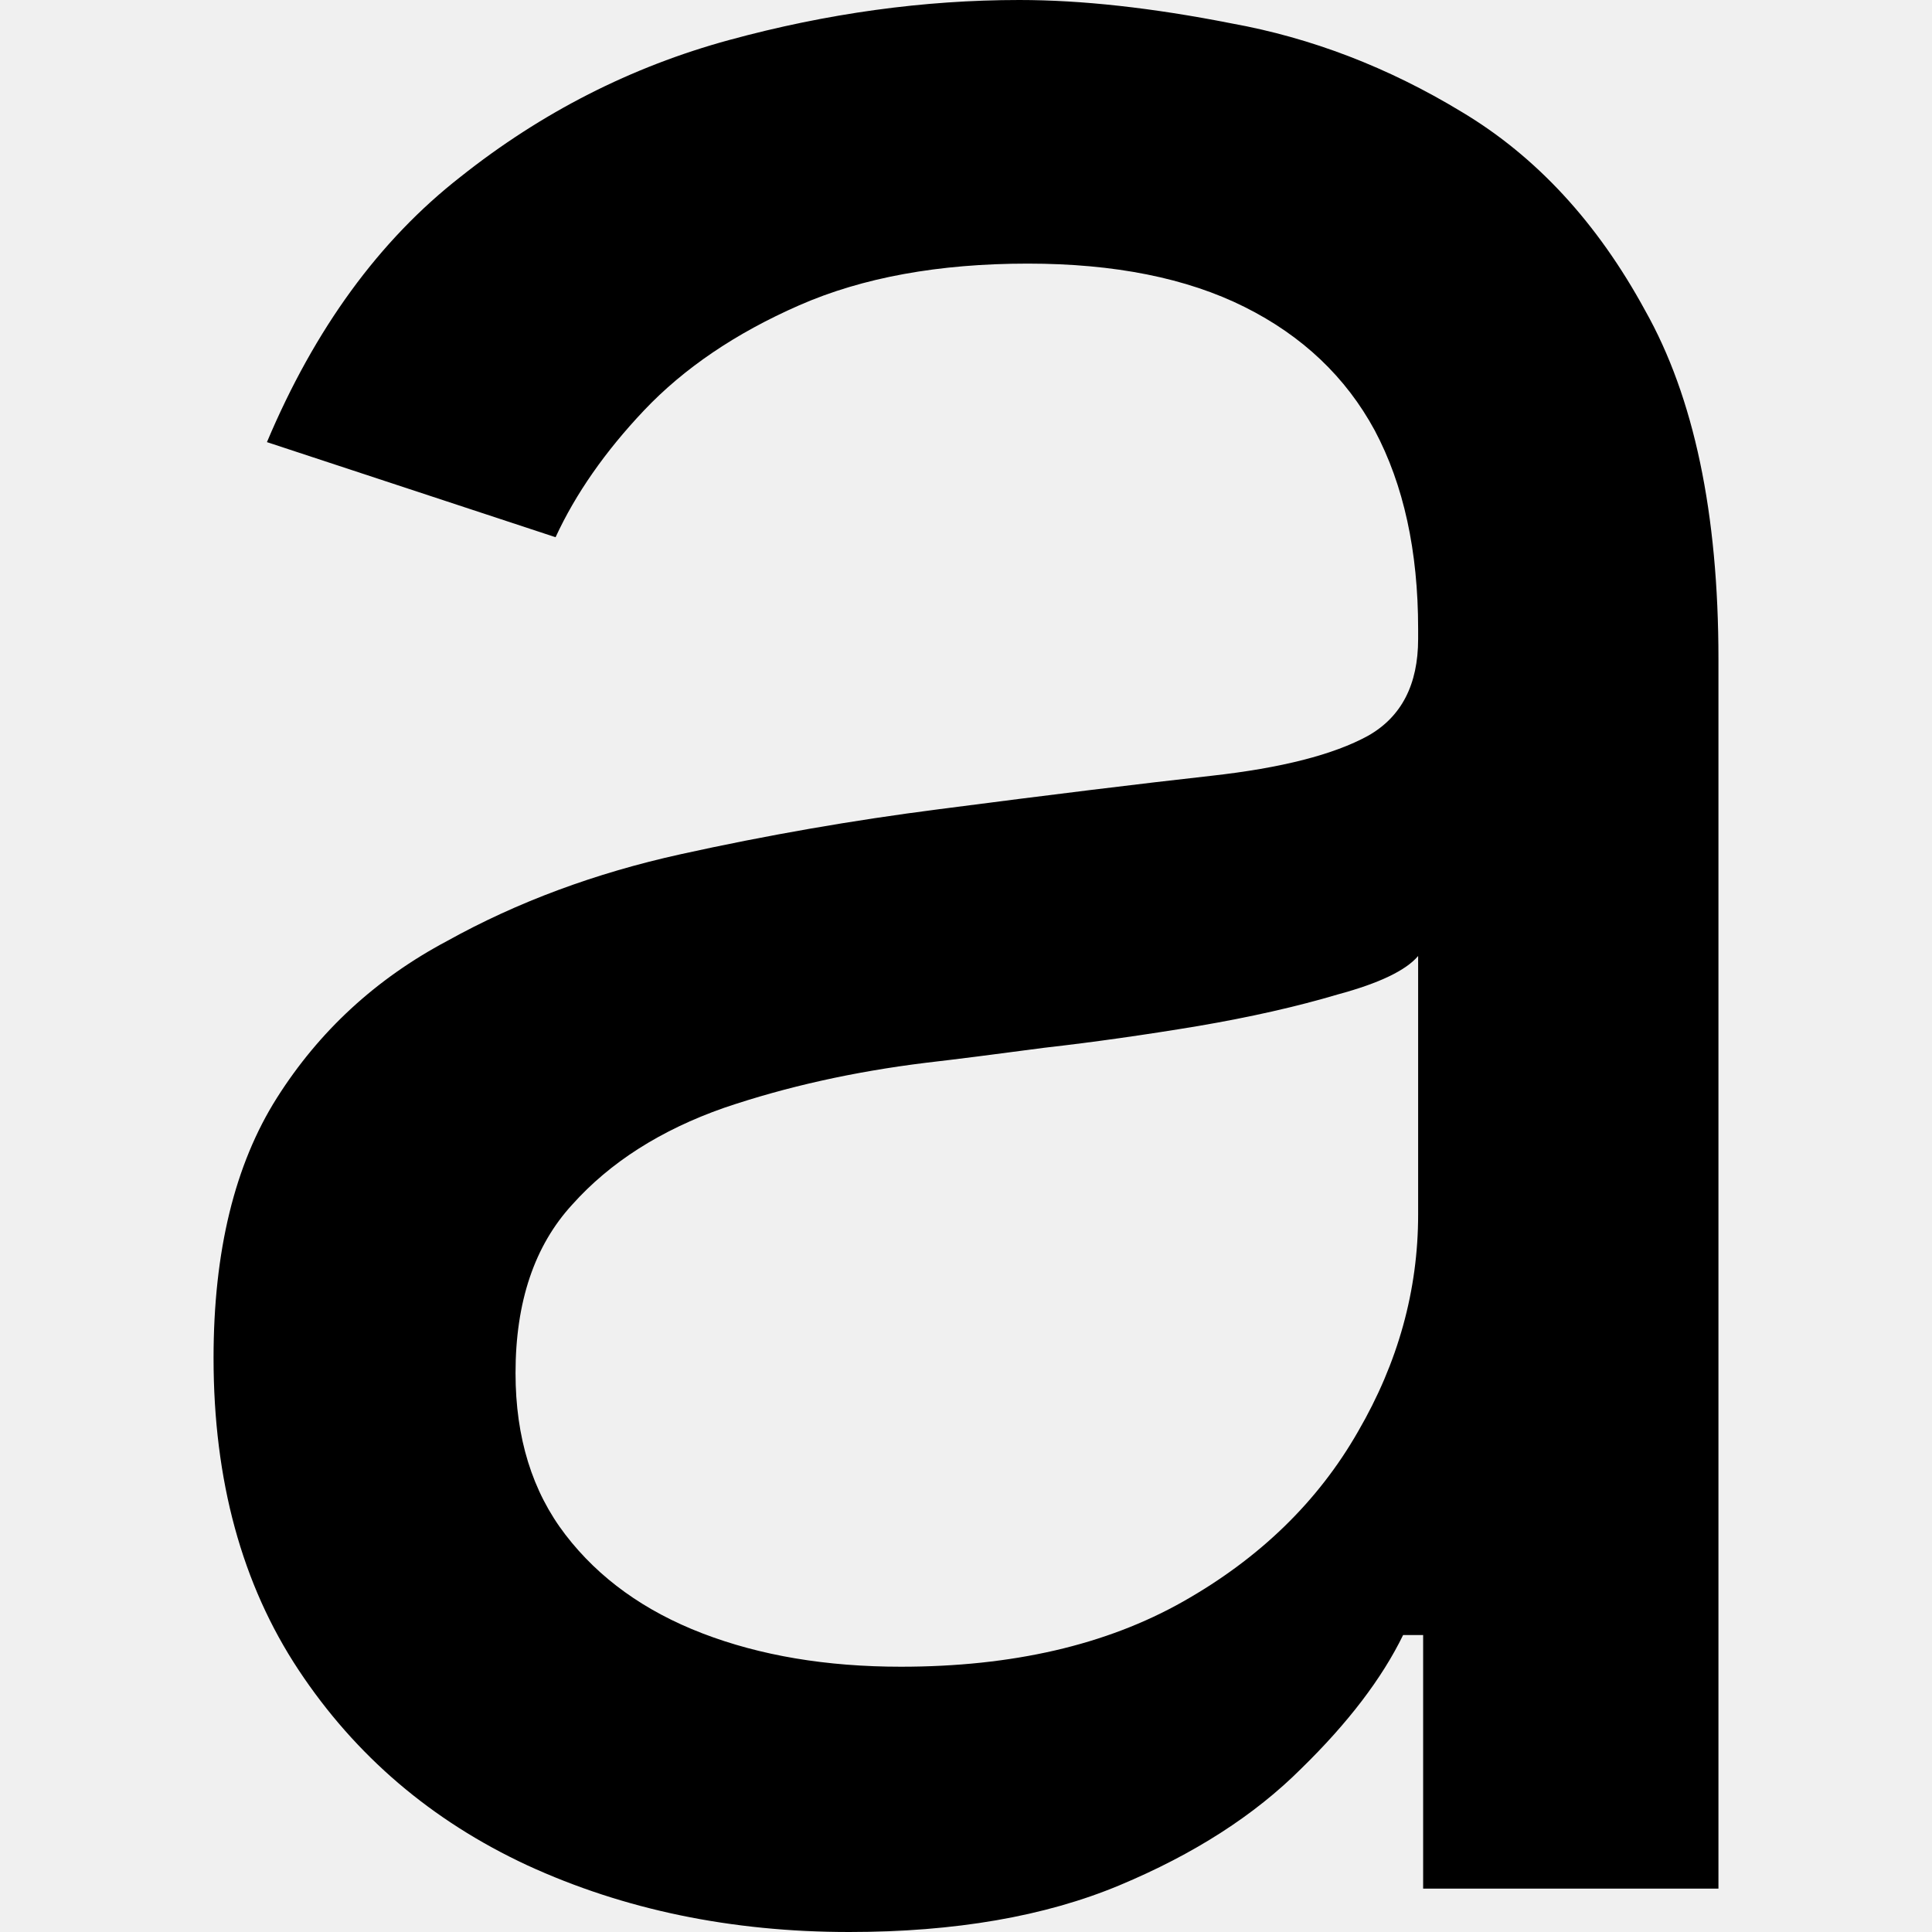
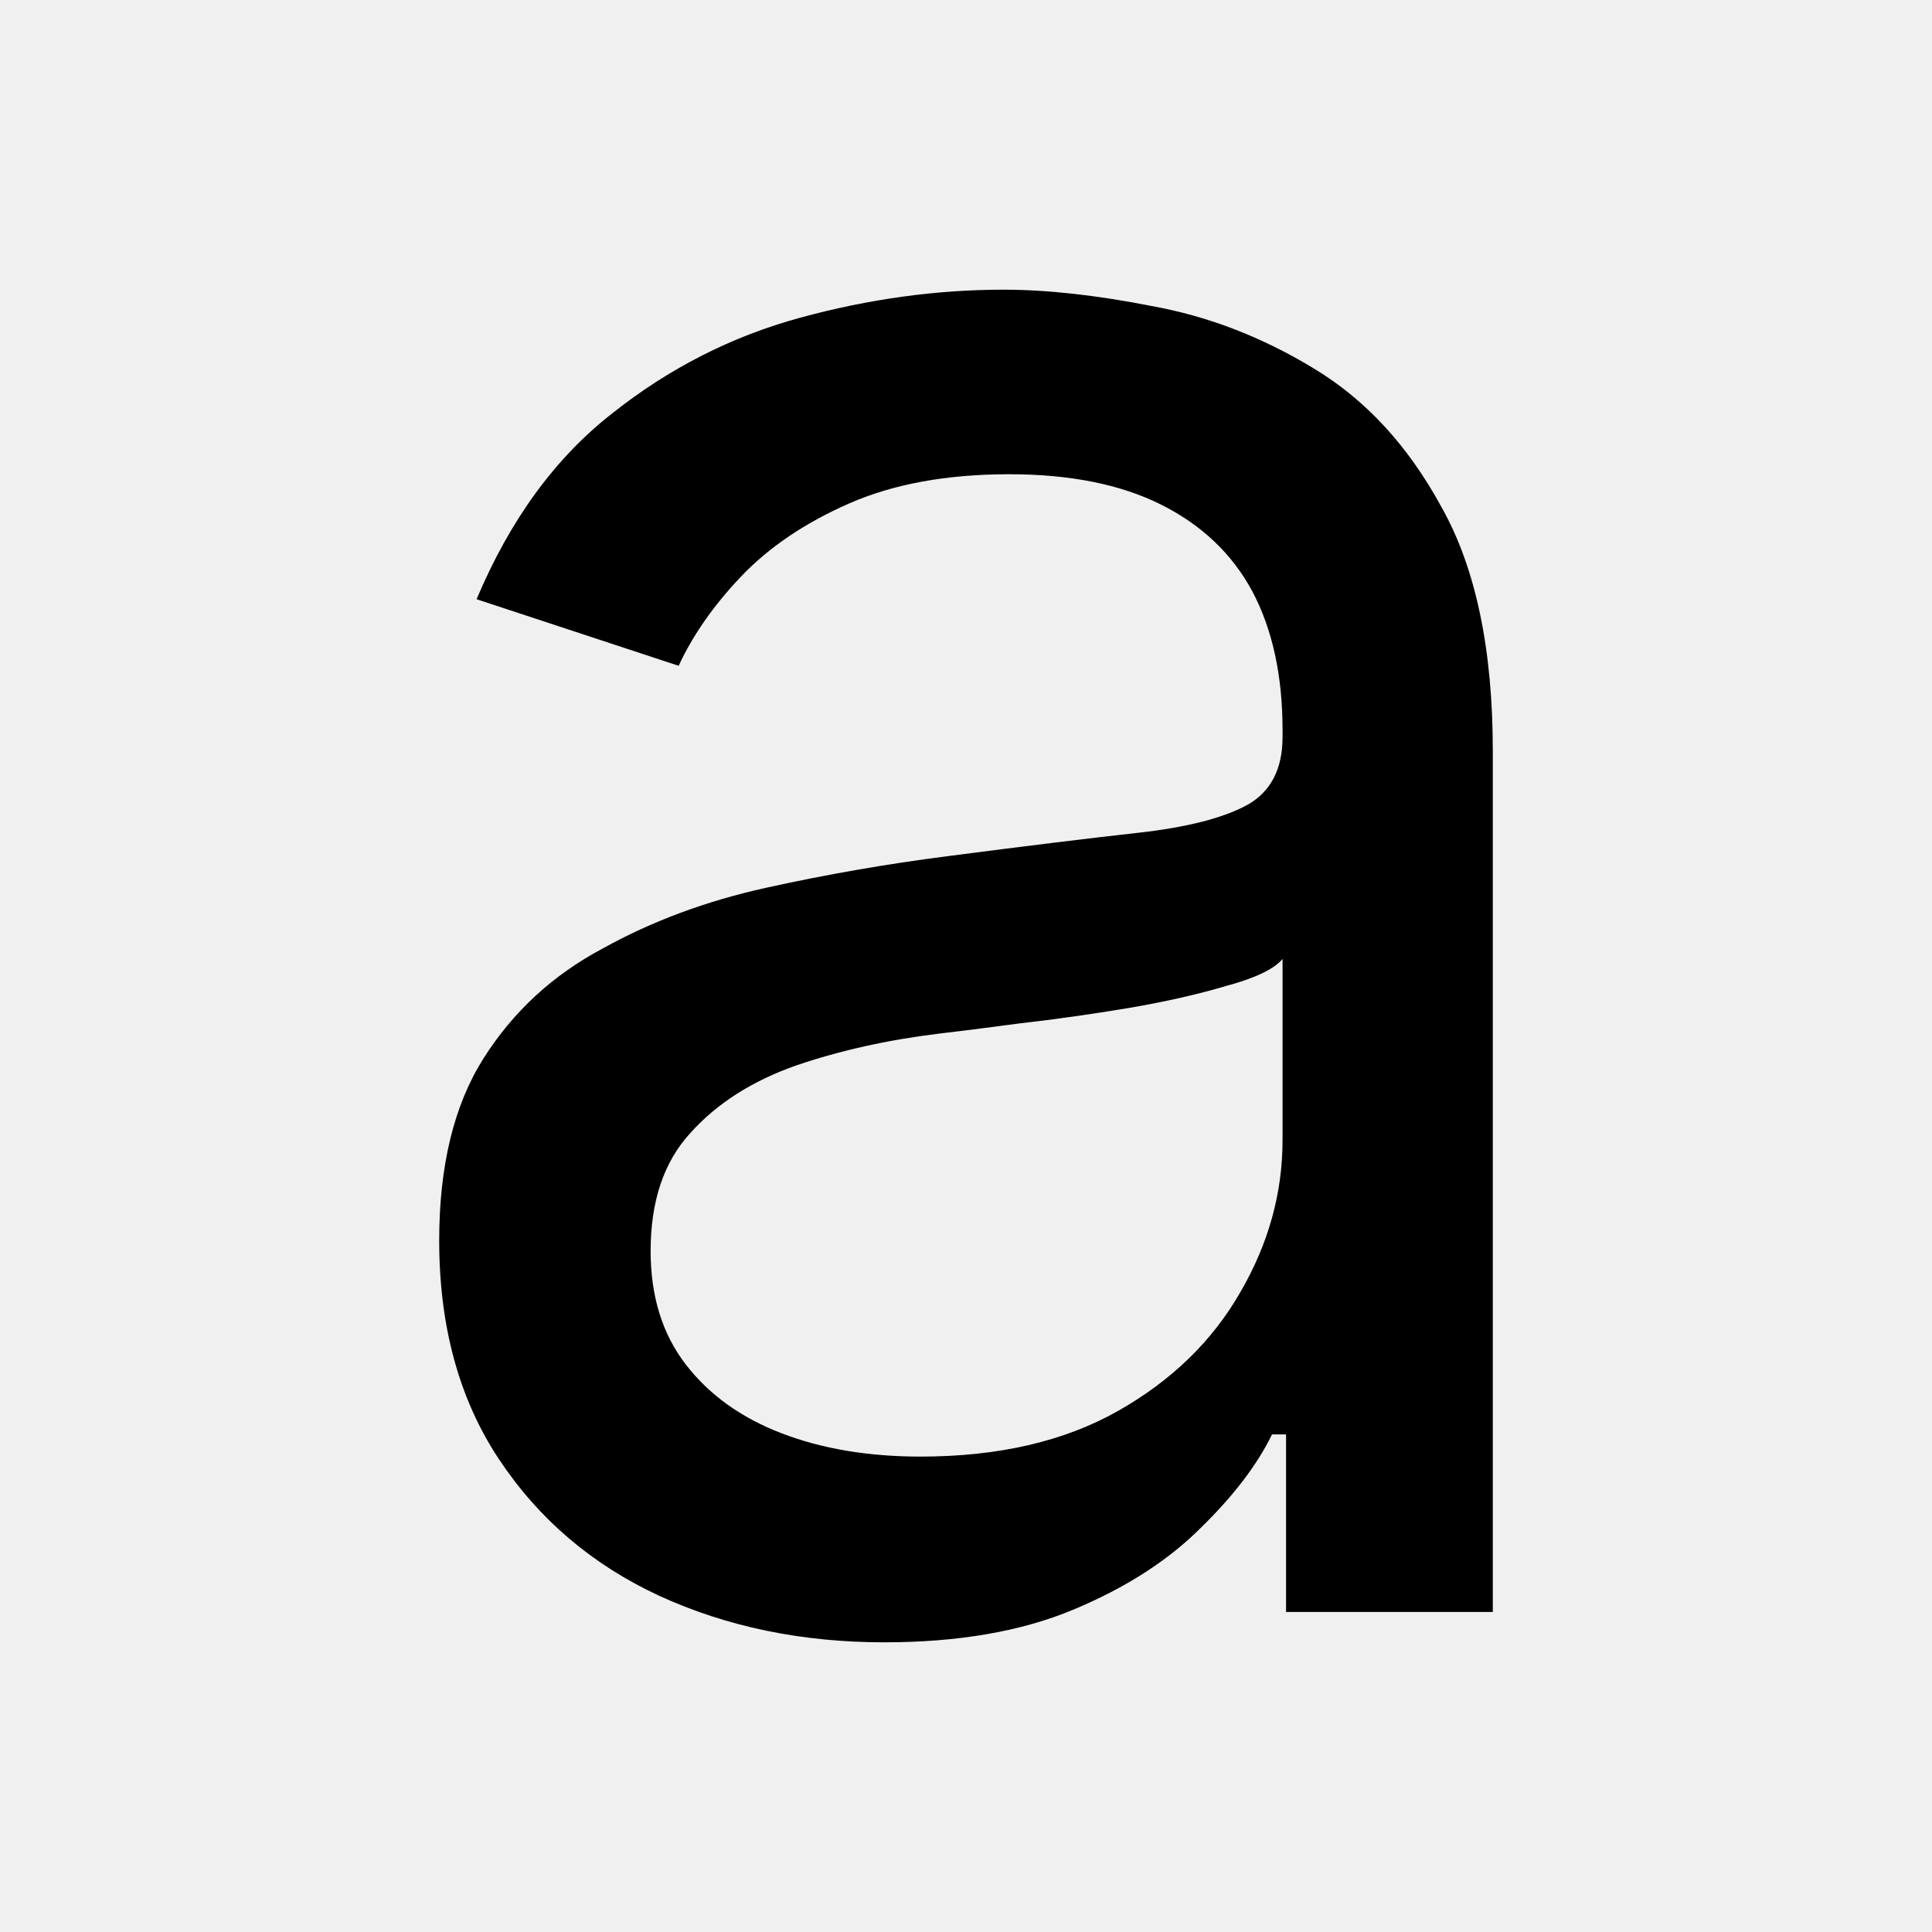
- <svg xmlns="http://www.w3.org/2000/svg" viewBox="-128 0 1158 1158">
+ <svg xmlns="http://www.w3.org/2000/svg" viewBox="-376 -248 1654 1654">
  <style>
    path { fill: #000; }
    @media (prefers-color-scheme: dark) { path { fill: #fff; } }
  </style>
  <path d="M381 1158Q275 1158 188 1118Q102 1078 51 1001Q0 924 0 814Q0 718 38 658Q76 598 140 564Q203 529 280 512Q357 495 435 485Q535 472 598 465Q661 458 692 441Q722 424 722 383V377Q722 307 696 258Q670 210 618 184Q566 158 488 158Q408 158 351 183Q294 208 258 246Q223 283 205 322L32 265Q75 163 148 106Q221 48 309 24Q397 0 483 0Q539 0 610 14Q682 27 748 67Q815 107 858 186Q902 264 902 395V1132H725V980H713Q694 1019 652 1060Q610 1102 543 1130Q476 1158 381 1158ZM412 999Q512 999 581 960Q650 921 686 858Q722 796 722 728V573Q711 586 674 596Q637 607 590 615Q542 623 498 628Q453 634 427 637Q362 645 306 664Q249 684 215 722Q181 759 181 823Q181 881 211 920Q241 959 293 979Q345 999 412 999Z" />
</svg>
